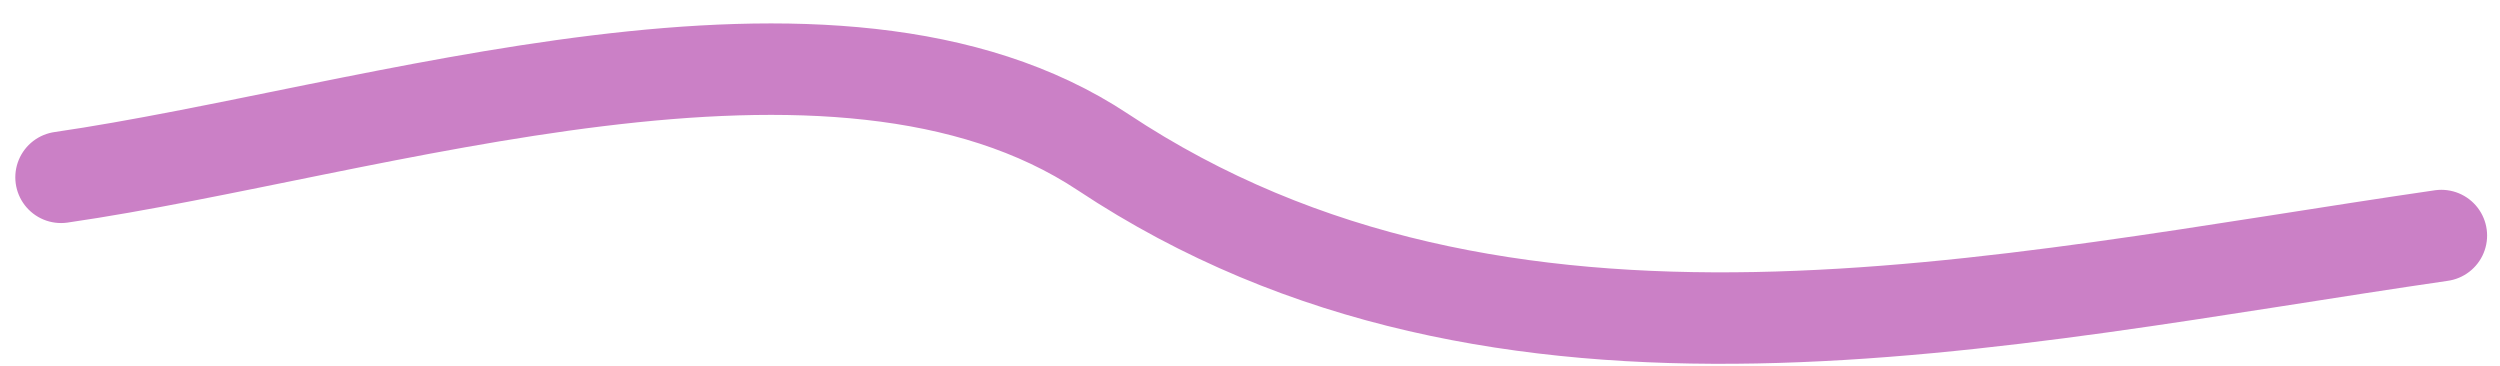
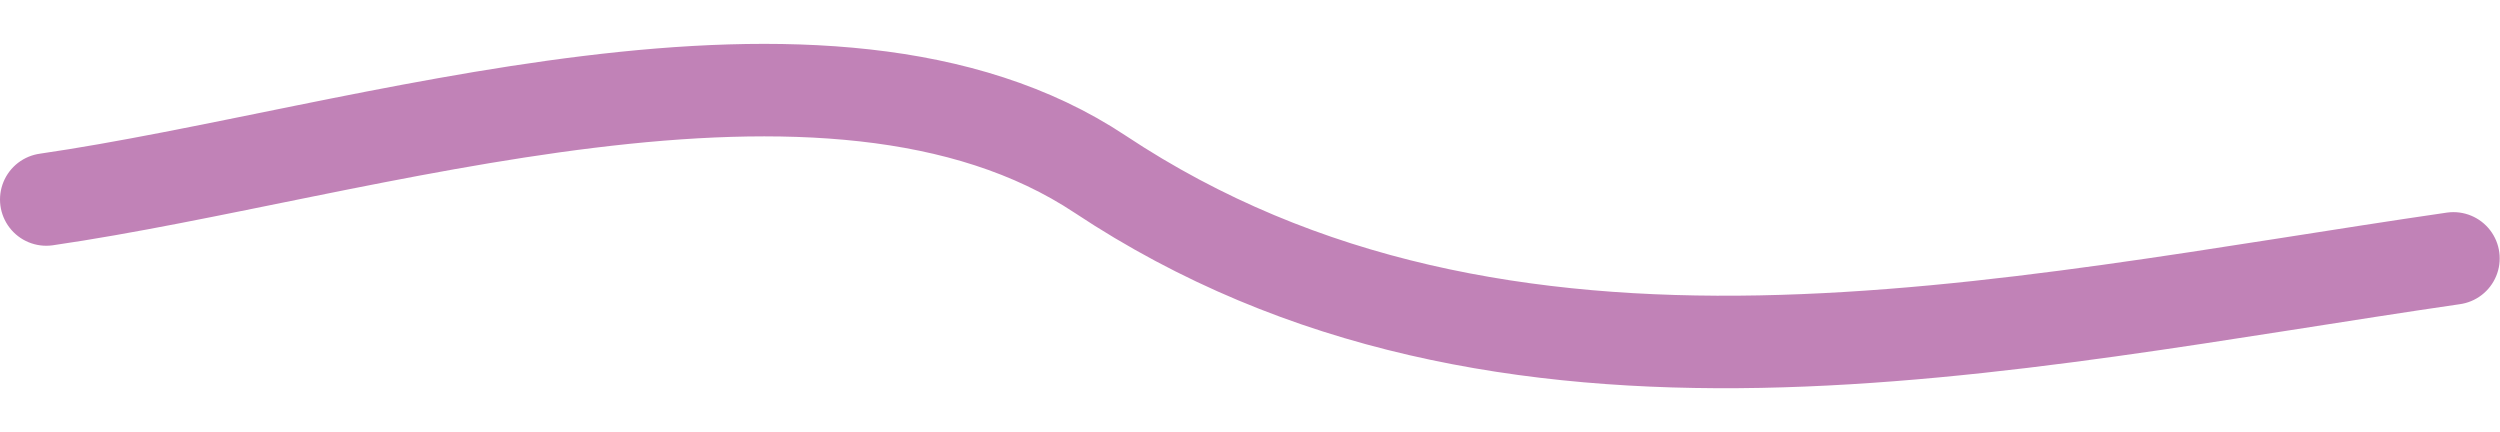
- <svg xmlns="http://www.w3.org/2000/svg" width="82" height="12" viewBox="0 0 82 12" fill="none">
-   <path d="M2.002 5.816C12.216 4.334 27.343 -0.872 36.183 4.993C49.321 13.709 65.488 9.844 80.077 7.726" stroke="#CB80C6" stroke-width="3" stroke-linecap="round" />
+ <svg xmlns="http://www.w3.org/2000/svg" id="Layer_2" viewBox="0 0 81.08 14">
+   <defs>
+     <style>.cls-1{stroke:#c182b7;stroke-linecap:round;stroke-width:3px;}.cls-1,.cls-2{fill:none;}</style>
+   </defs>
+   <g id="Layer_1-2">
+     <g id="wonky">
+       <path class="cls-1" d="m1.5,6.47c10.21-1.48,25.34-6.69,34.18-.82,13.14,8.72,29.3,4.85,43.89,2.73" />
+       <rect class="cls-2" x=".54" width="80" height="14" />
+     </g>
+   </g>
</svg>
